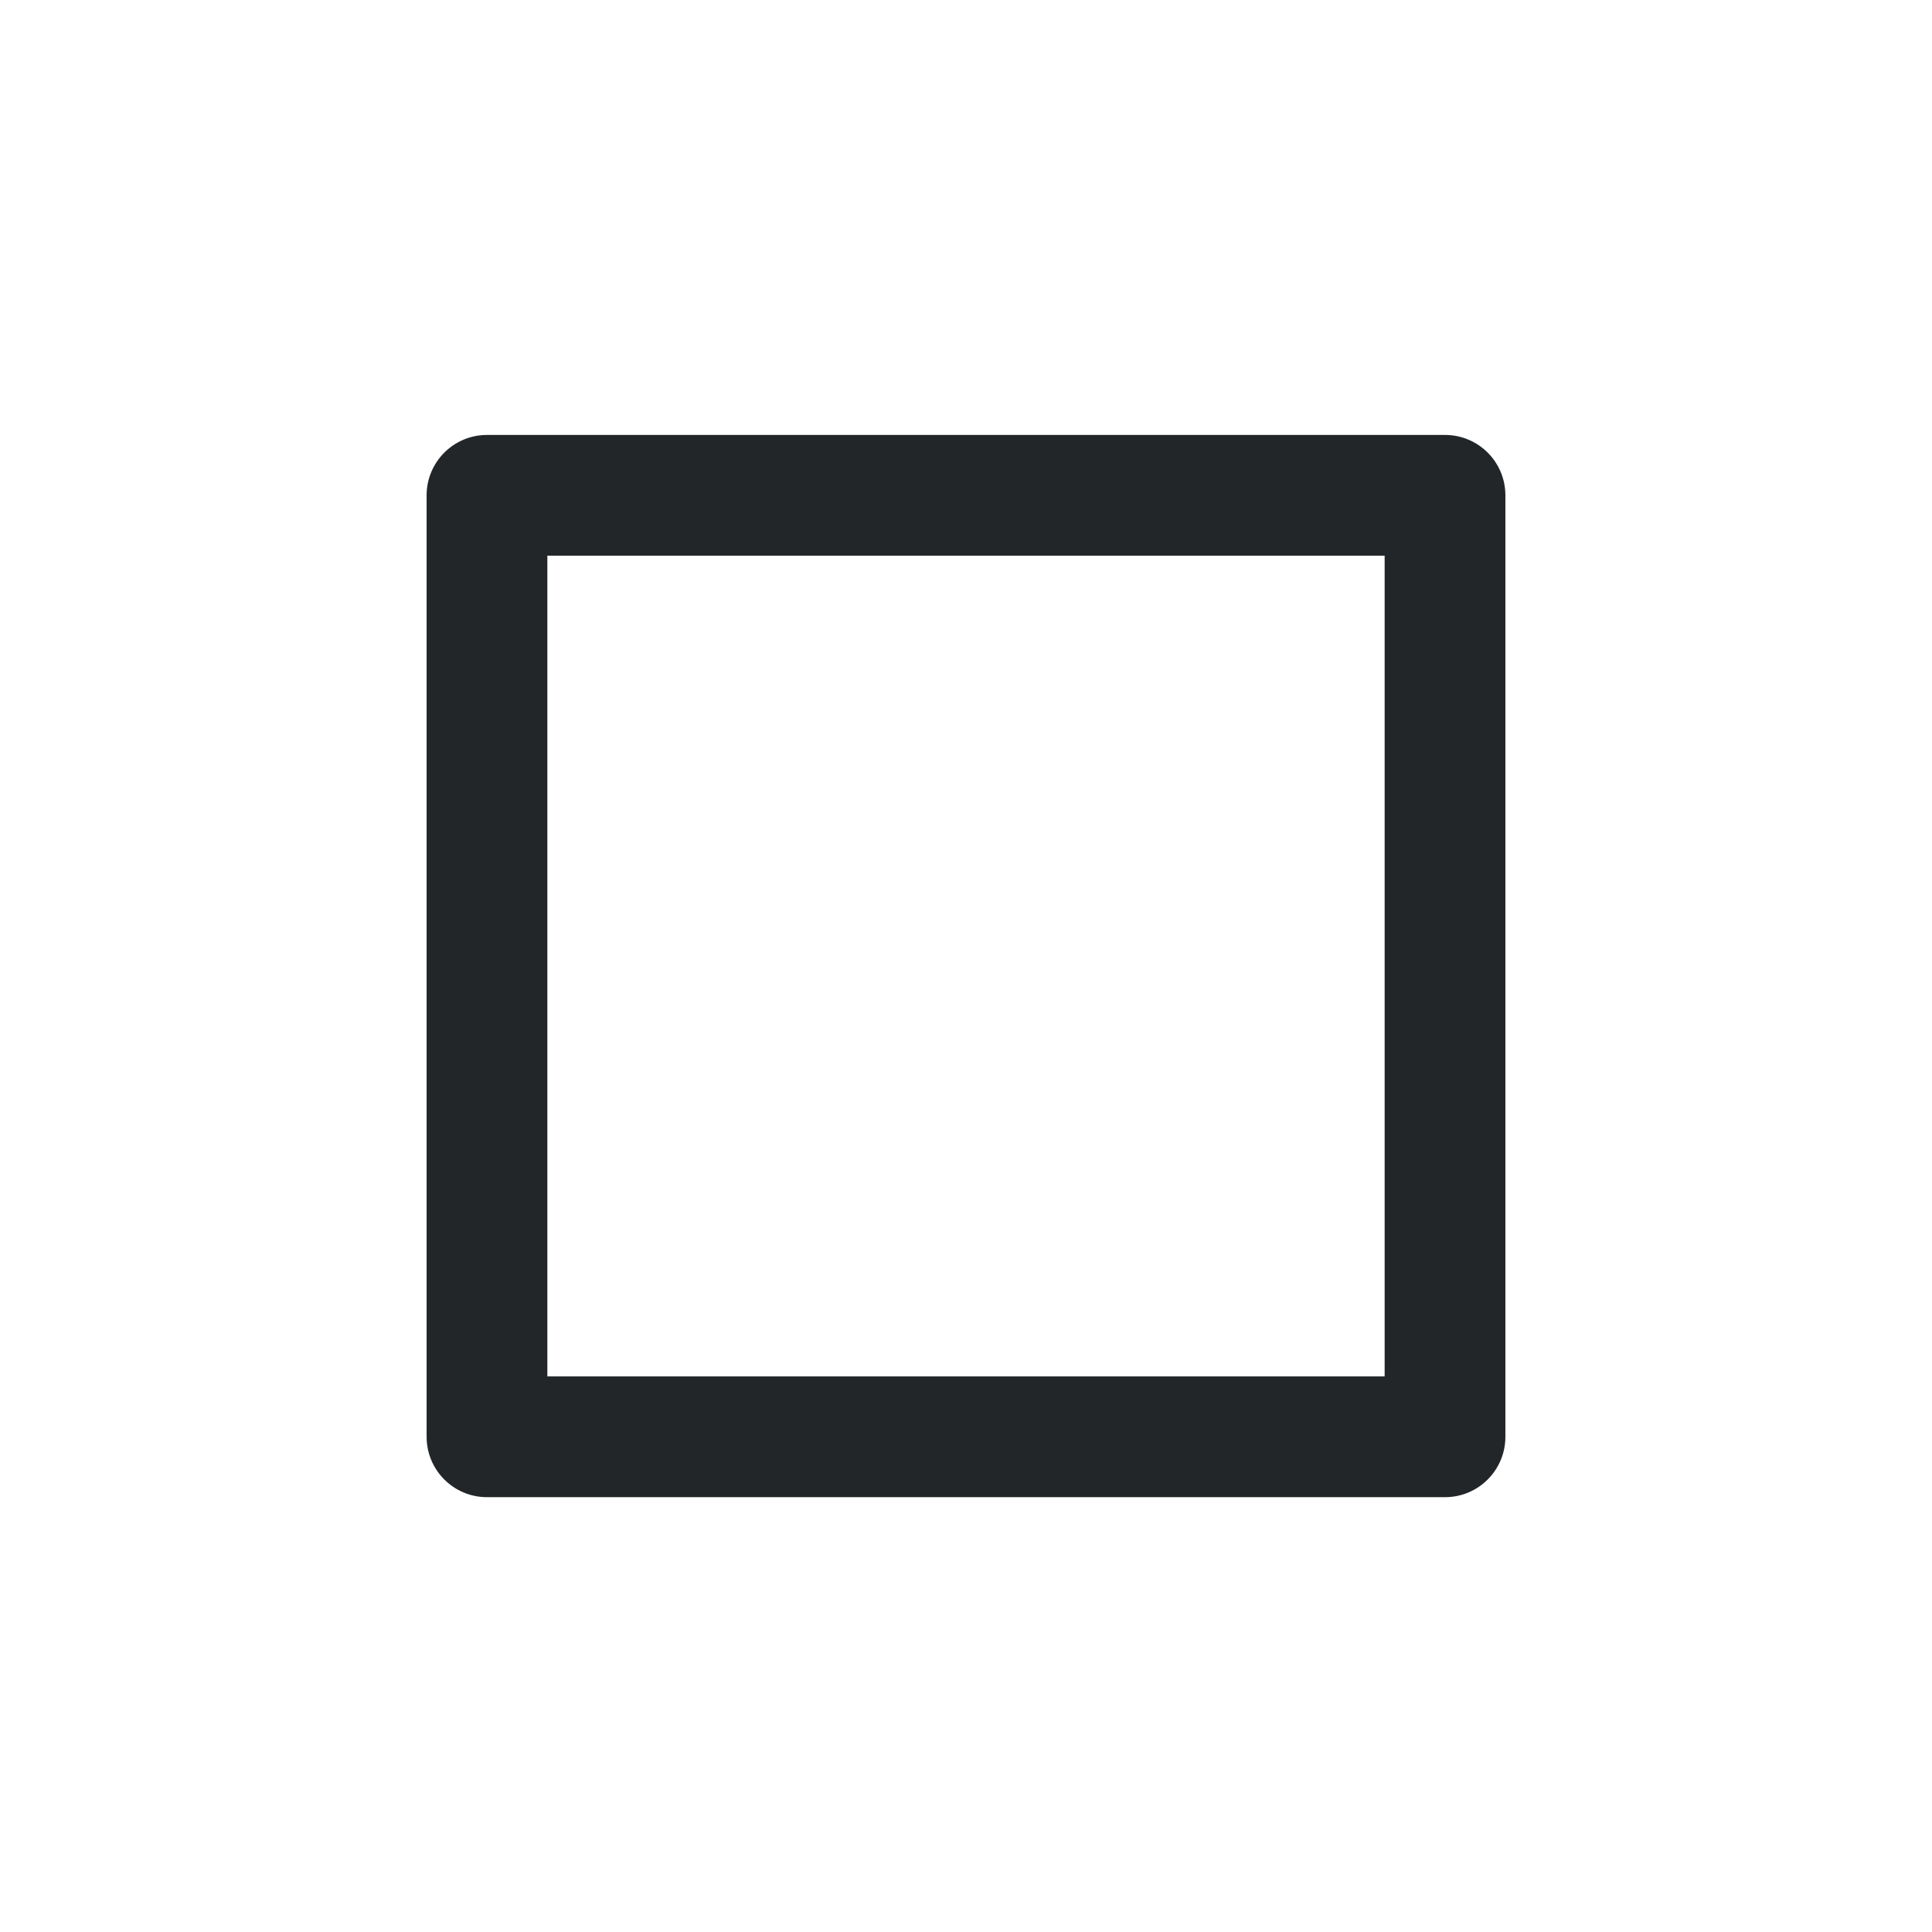
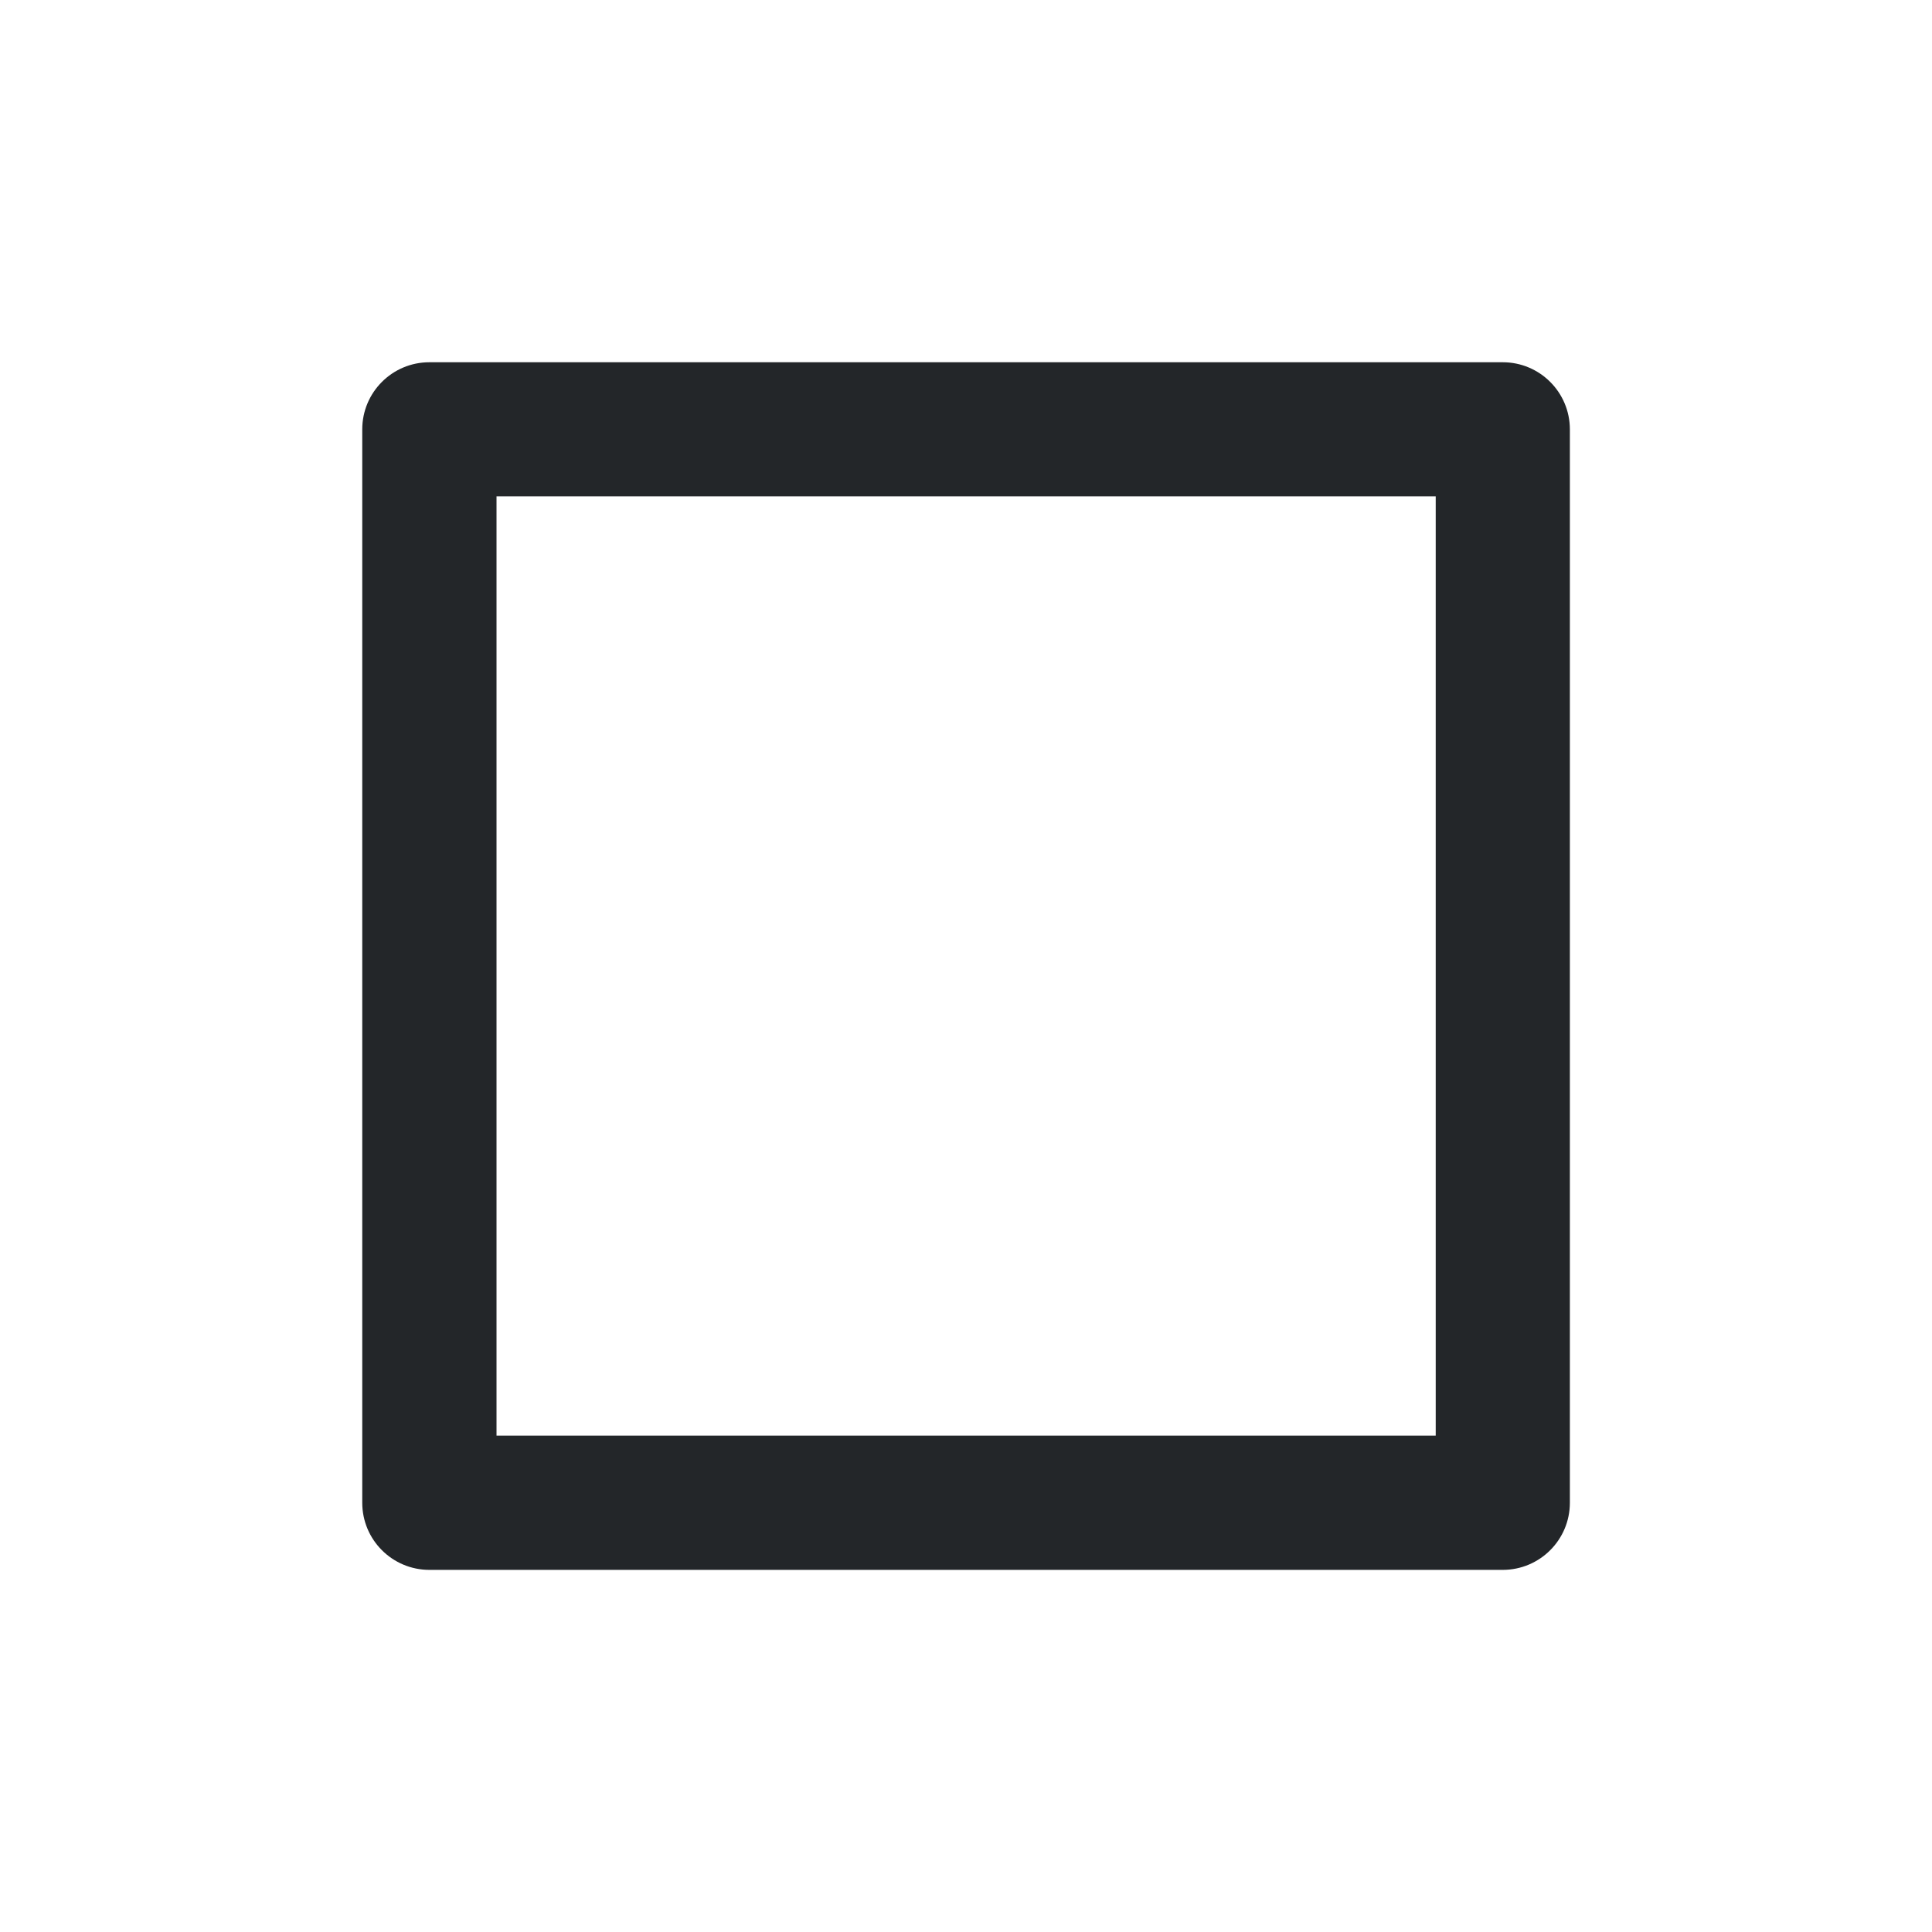
<svg xmlns="http://www.w3.org/2000/svg" version="1.1" viewBox="0 0 16 16">
-   <style type="text/css" id="current-color-scheme">
-         .ColorScheme-Text {
+   <style id="current-color-scheme" type="text/css">.ColorScheme-Text {
            color:#232629;
-         }
-     </style>
-   <path d="m4.033 3.602a0.5 0.5 0 0 0-0.5 0.5v7.797a0.5 0.5 0 0 0 0.5 0.5h7.934a0.5 0.5 0 0 0 0.5-0.5v-7.797a0.5 0.5 0 0 0-0.5-0.5zm0.5 1h6.934v6.797h-6.934z" class="ColorScheme-Text" fill="currentColor" />
+         }</style>
+   <path class="ColorScheme-Text" d="m3.556 3a0.556 0.556 0 0 0-0.556 0.556v8.889a0.556 0.556 0 0 0 0.556 0.556h8.889a0.556 0.556 0 0 0 0.556-0.556v-8.889a0.556 0.556 0 0 0-0.556-0.556zm0.556 1.111h7.778v7.778h-7.778z" fill="currentColor" />
</svg>
